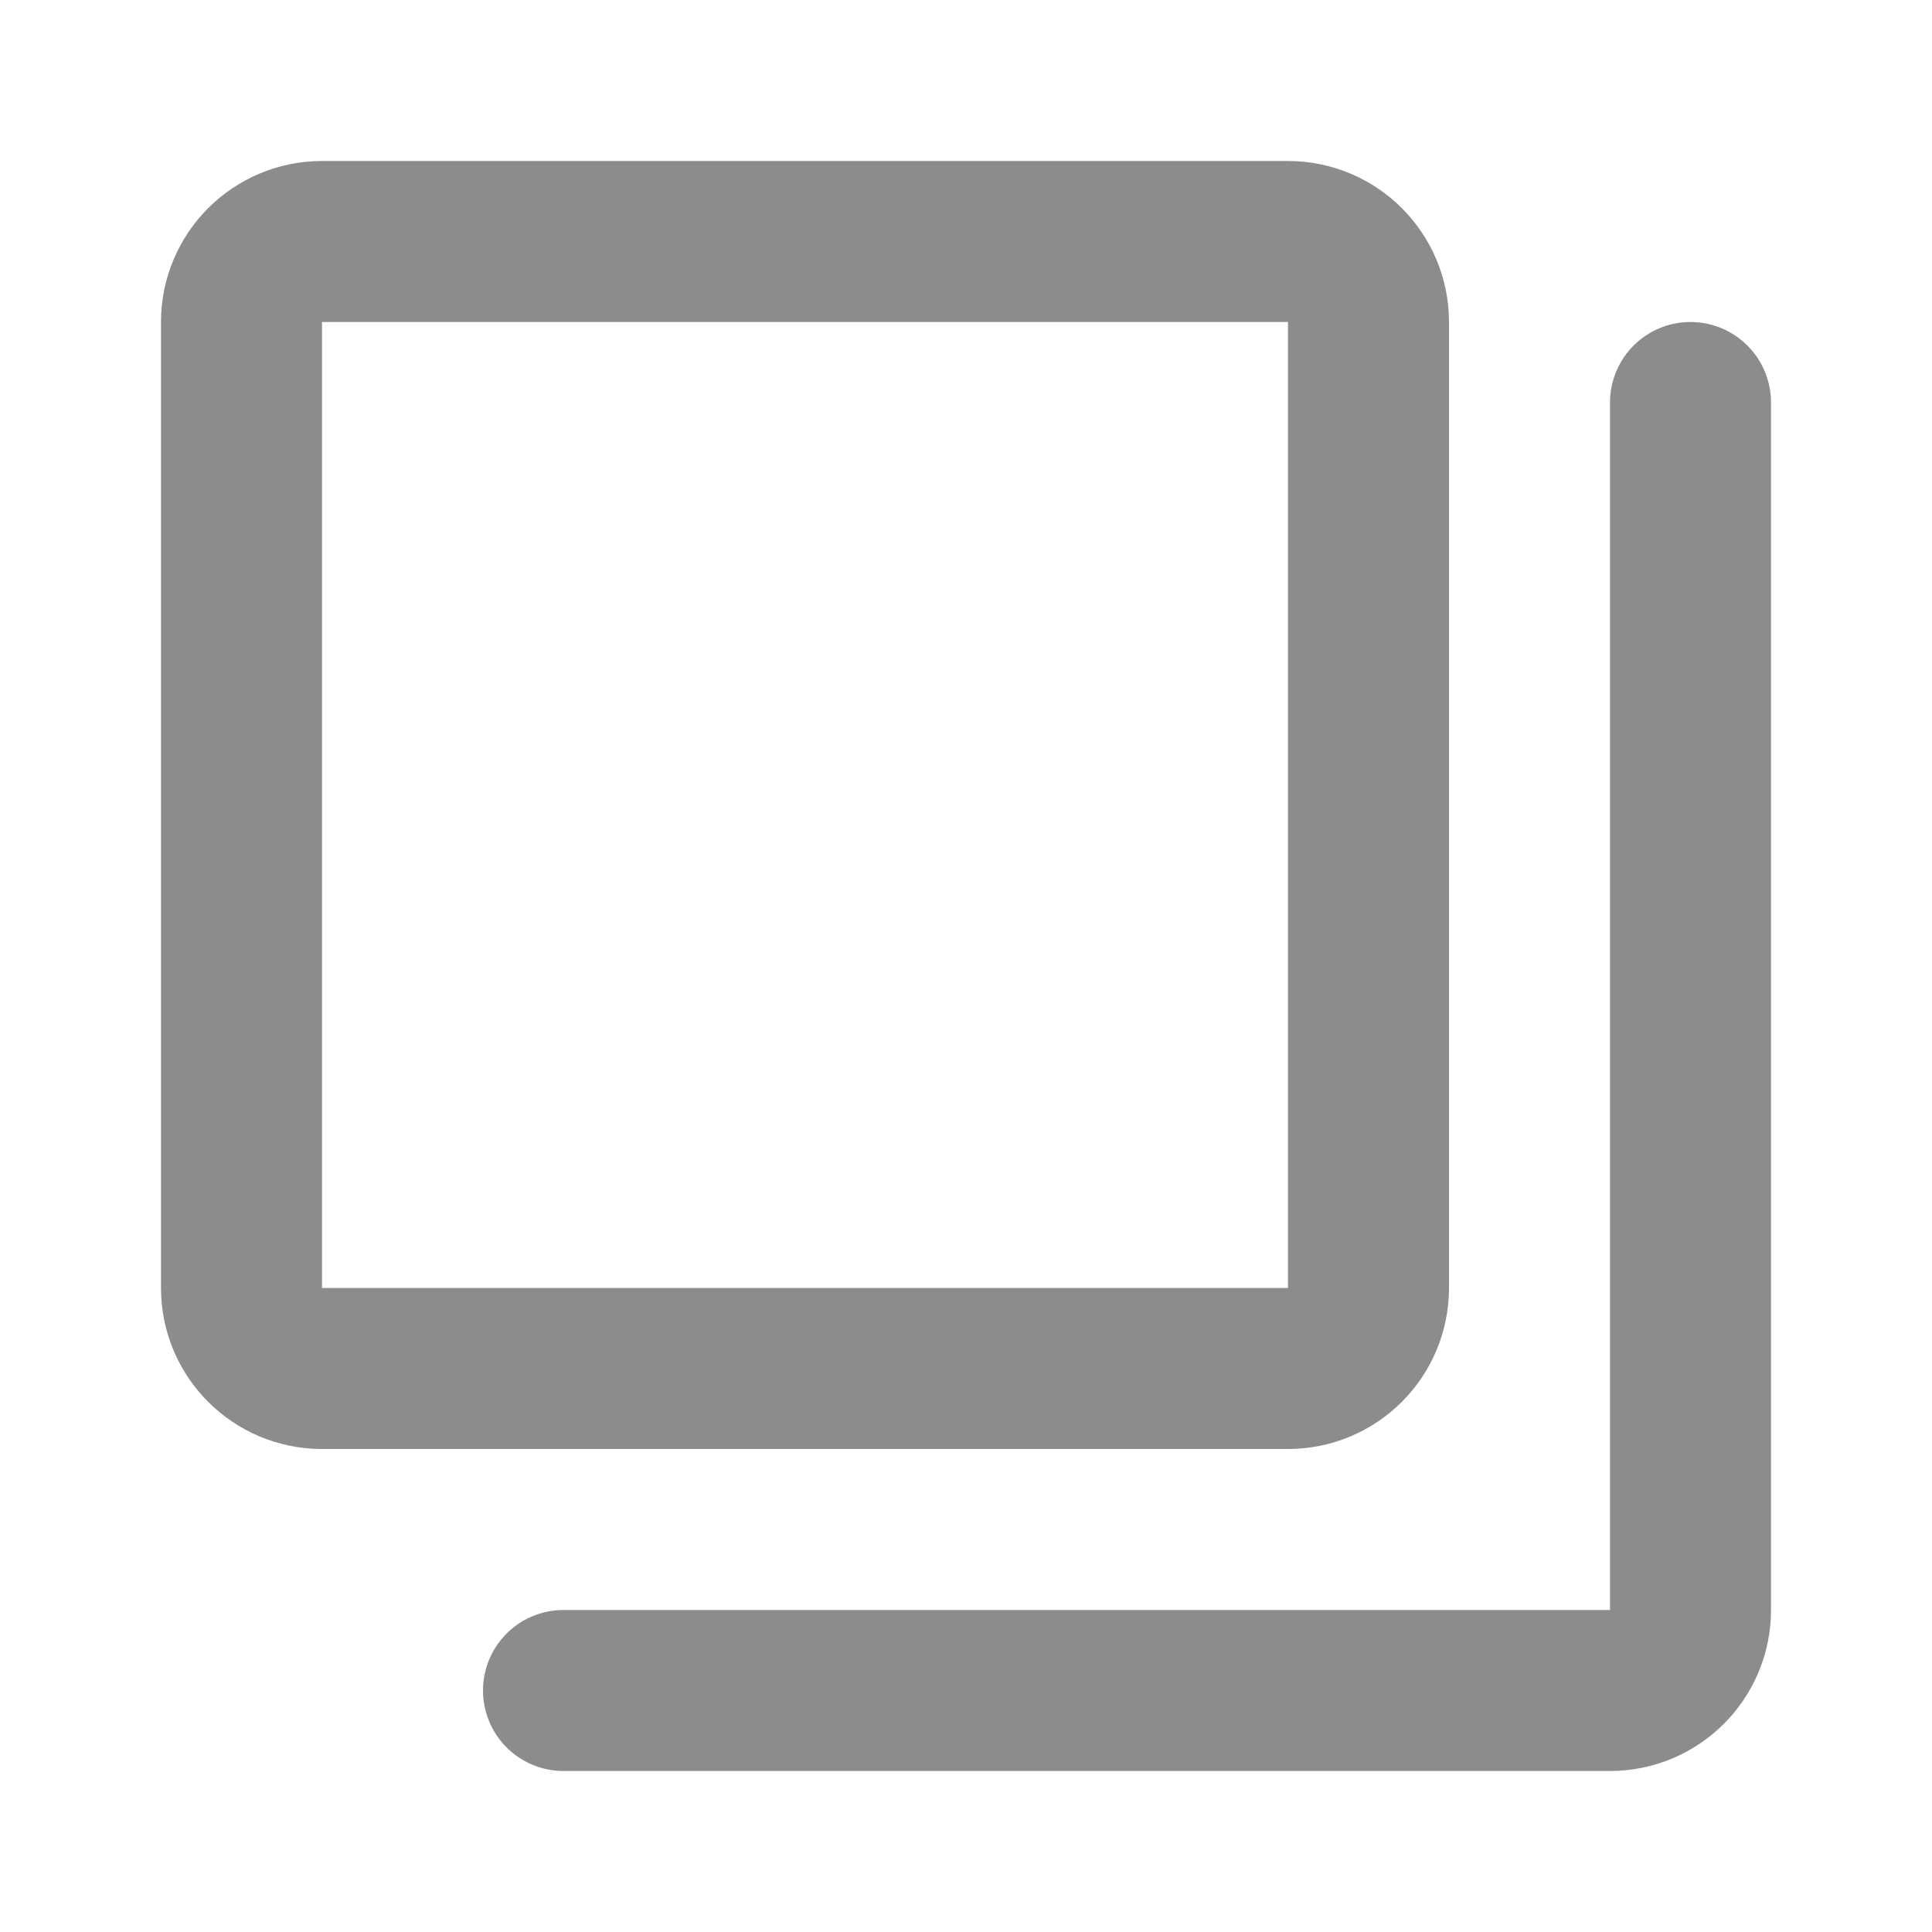
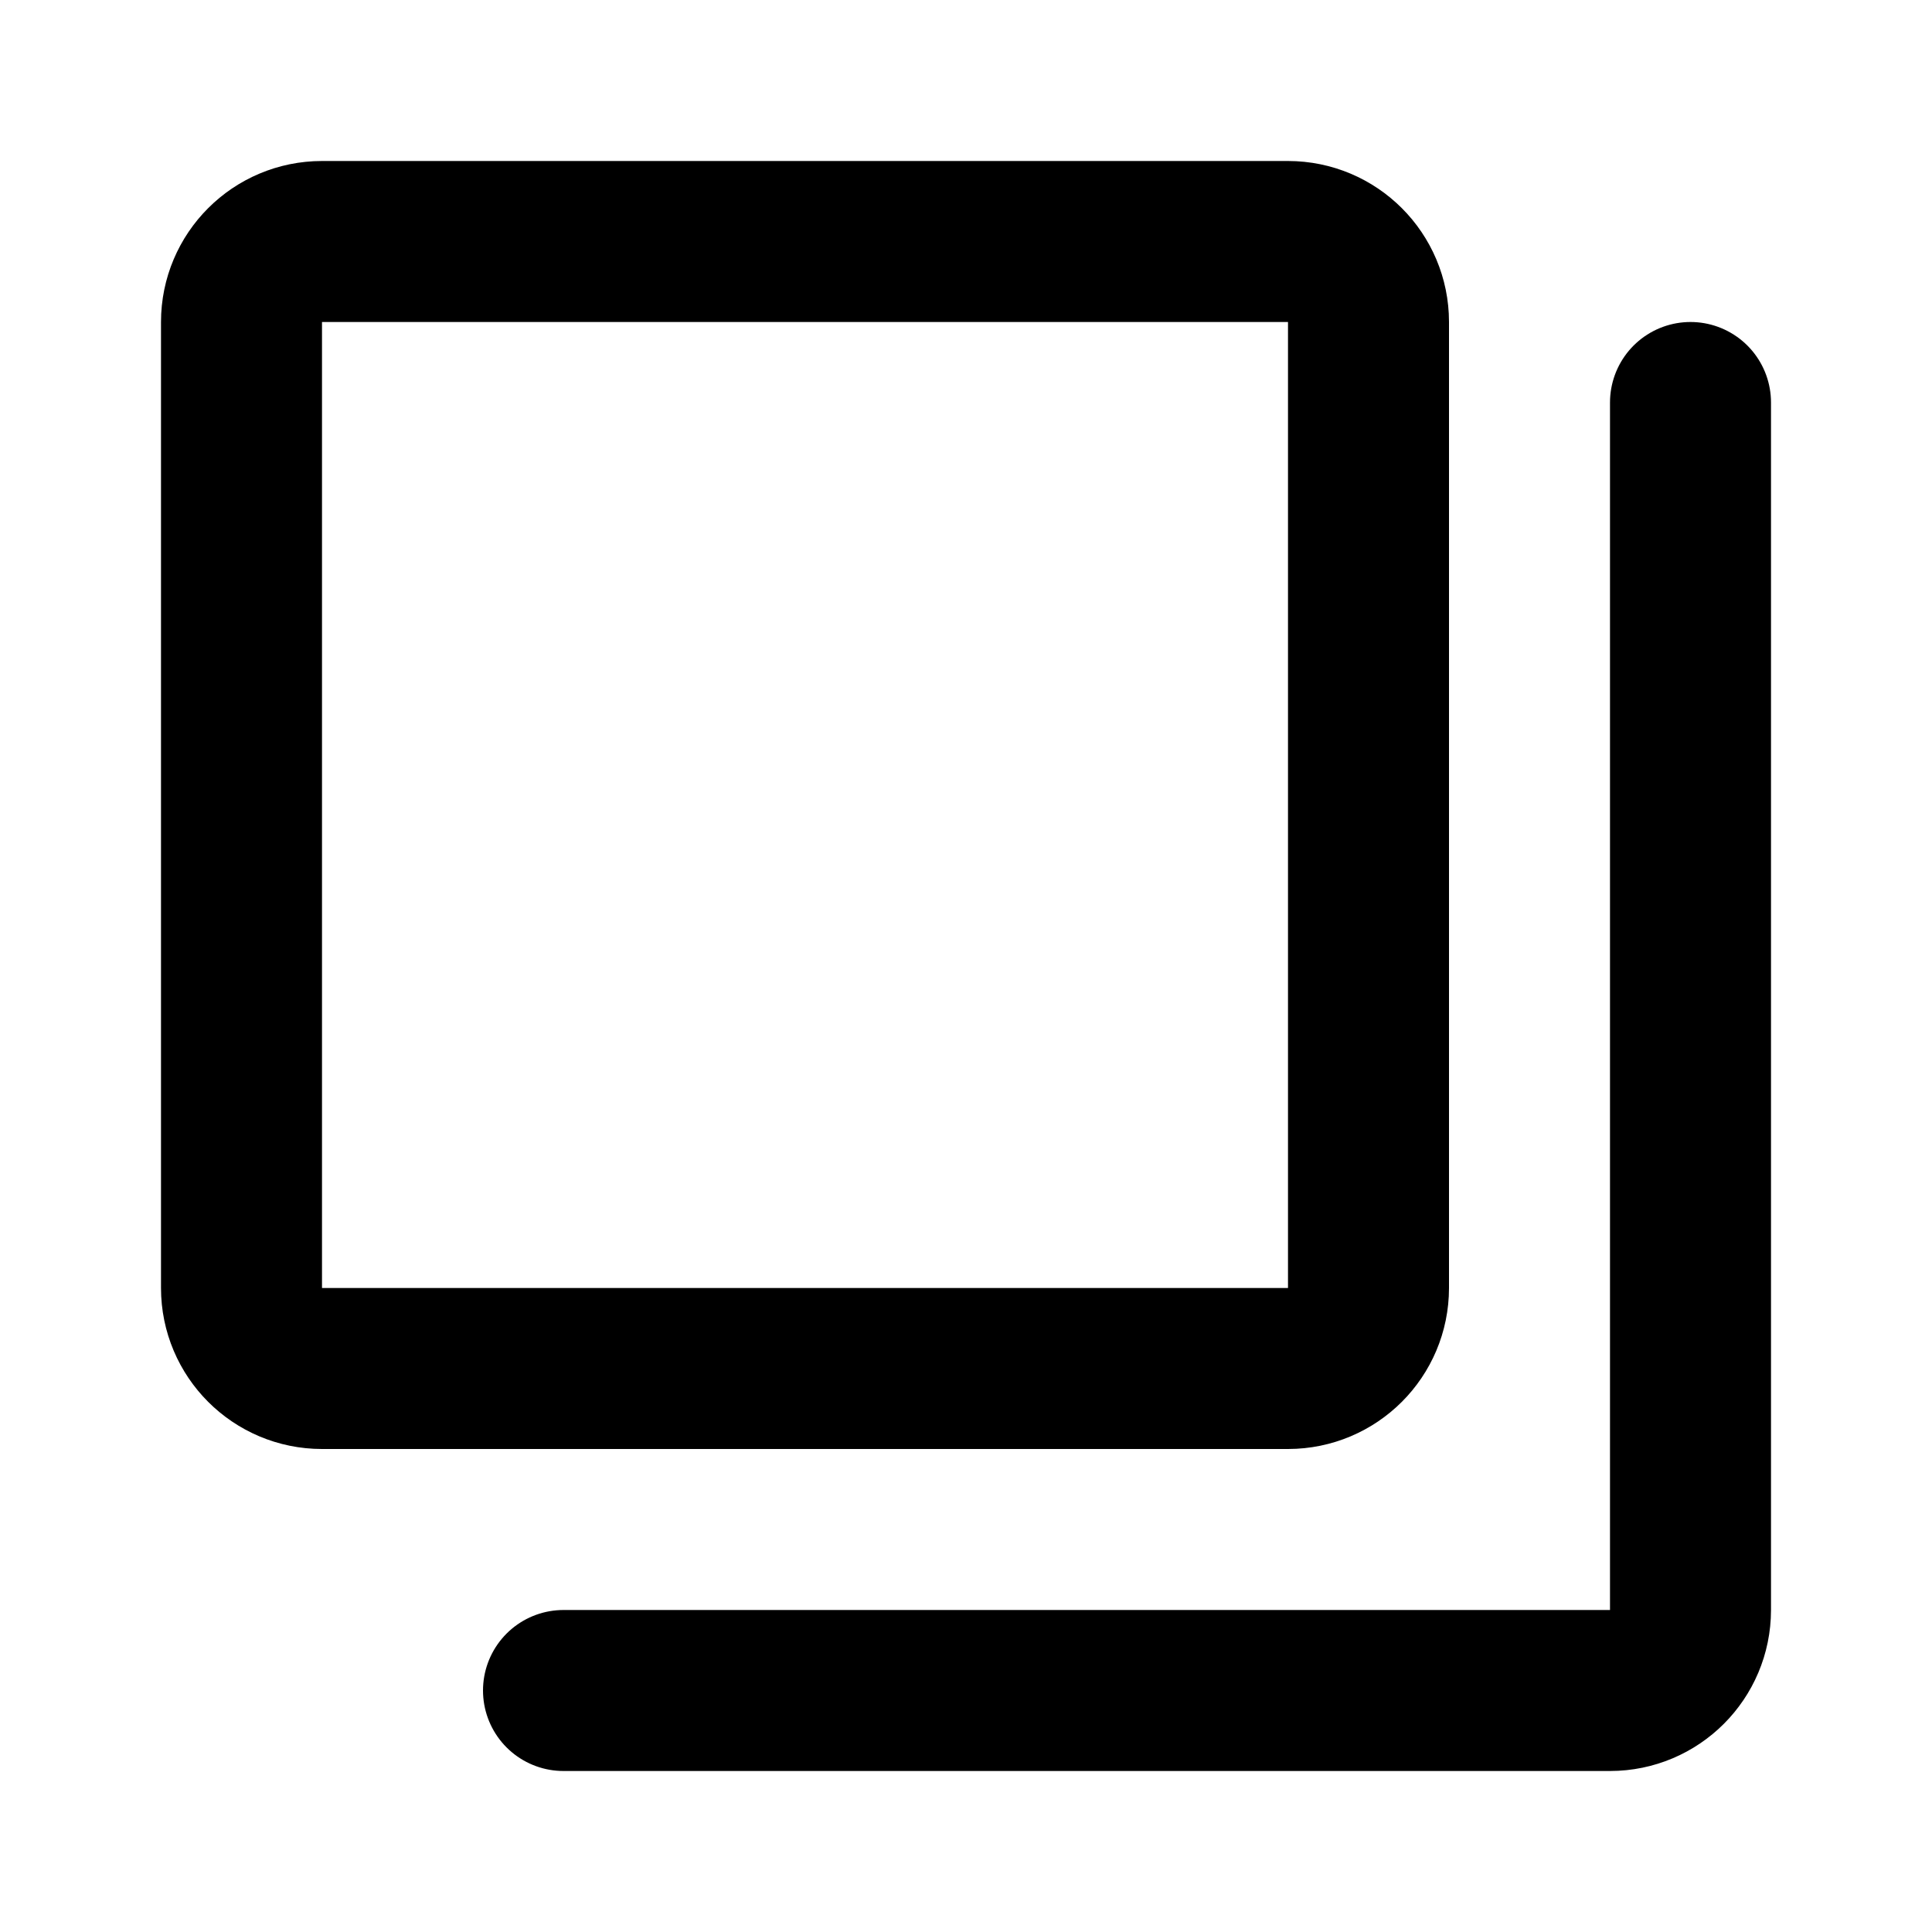
<svg xmlns="http://www.w3.org/2000/svg" width="24" height="24" viewBox="0 0 24 24" fill="none">
-   <path d="M7 21h13a1 1 0 001-1V5" stroke="#8C8C8C" stroke-width="2" stroke-linecap="round" stroke-linejoin="round" />
-   <path d="M16 17H4a1 1 0 01-1-1V4a1 1 0 011-1h12a1 1 0 011 1v12a1 1 0 01-1 1z" stroke="#8C8C8C" stroke-width="2" stroke-linecap="round" stroke-linejoin="round" />
+   <path d="M7 21h13a1 1 0 001-1V5" stroke="currentColor" stroke-width="2" stroke-linecap="round" stroke-linejoin="round" />
+   <path d="M16 17H4a1 1 0 01-1-1V4a1 1 0 011-1h12a1 1 0 011 1v12a1 1 0 01-1 1z" stroke="currentColor" stroke-width="2" stroke-linecap="round" stroke-linejoin="round" />
</svg>
